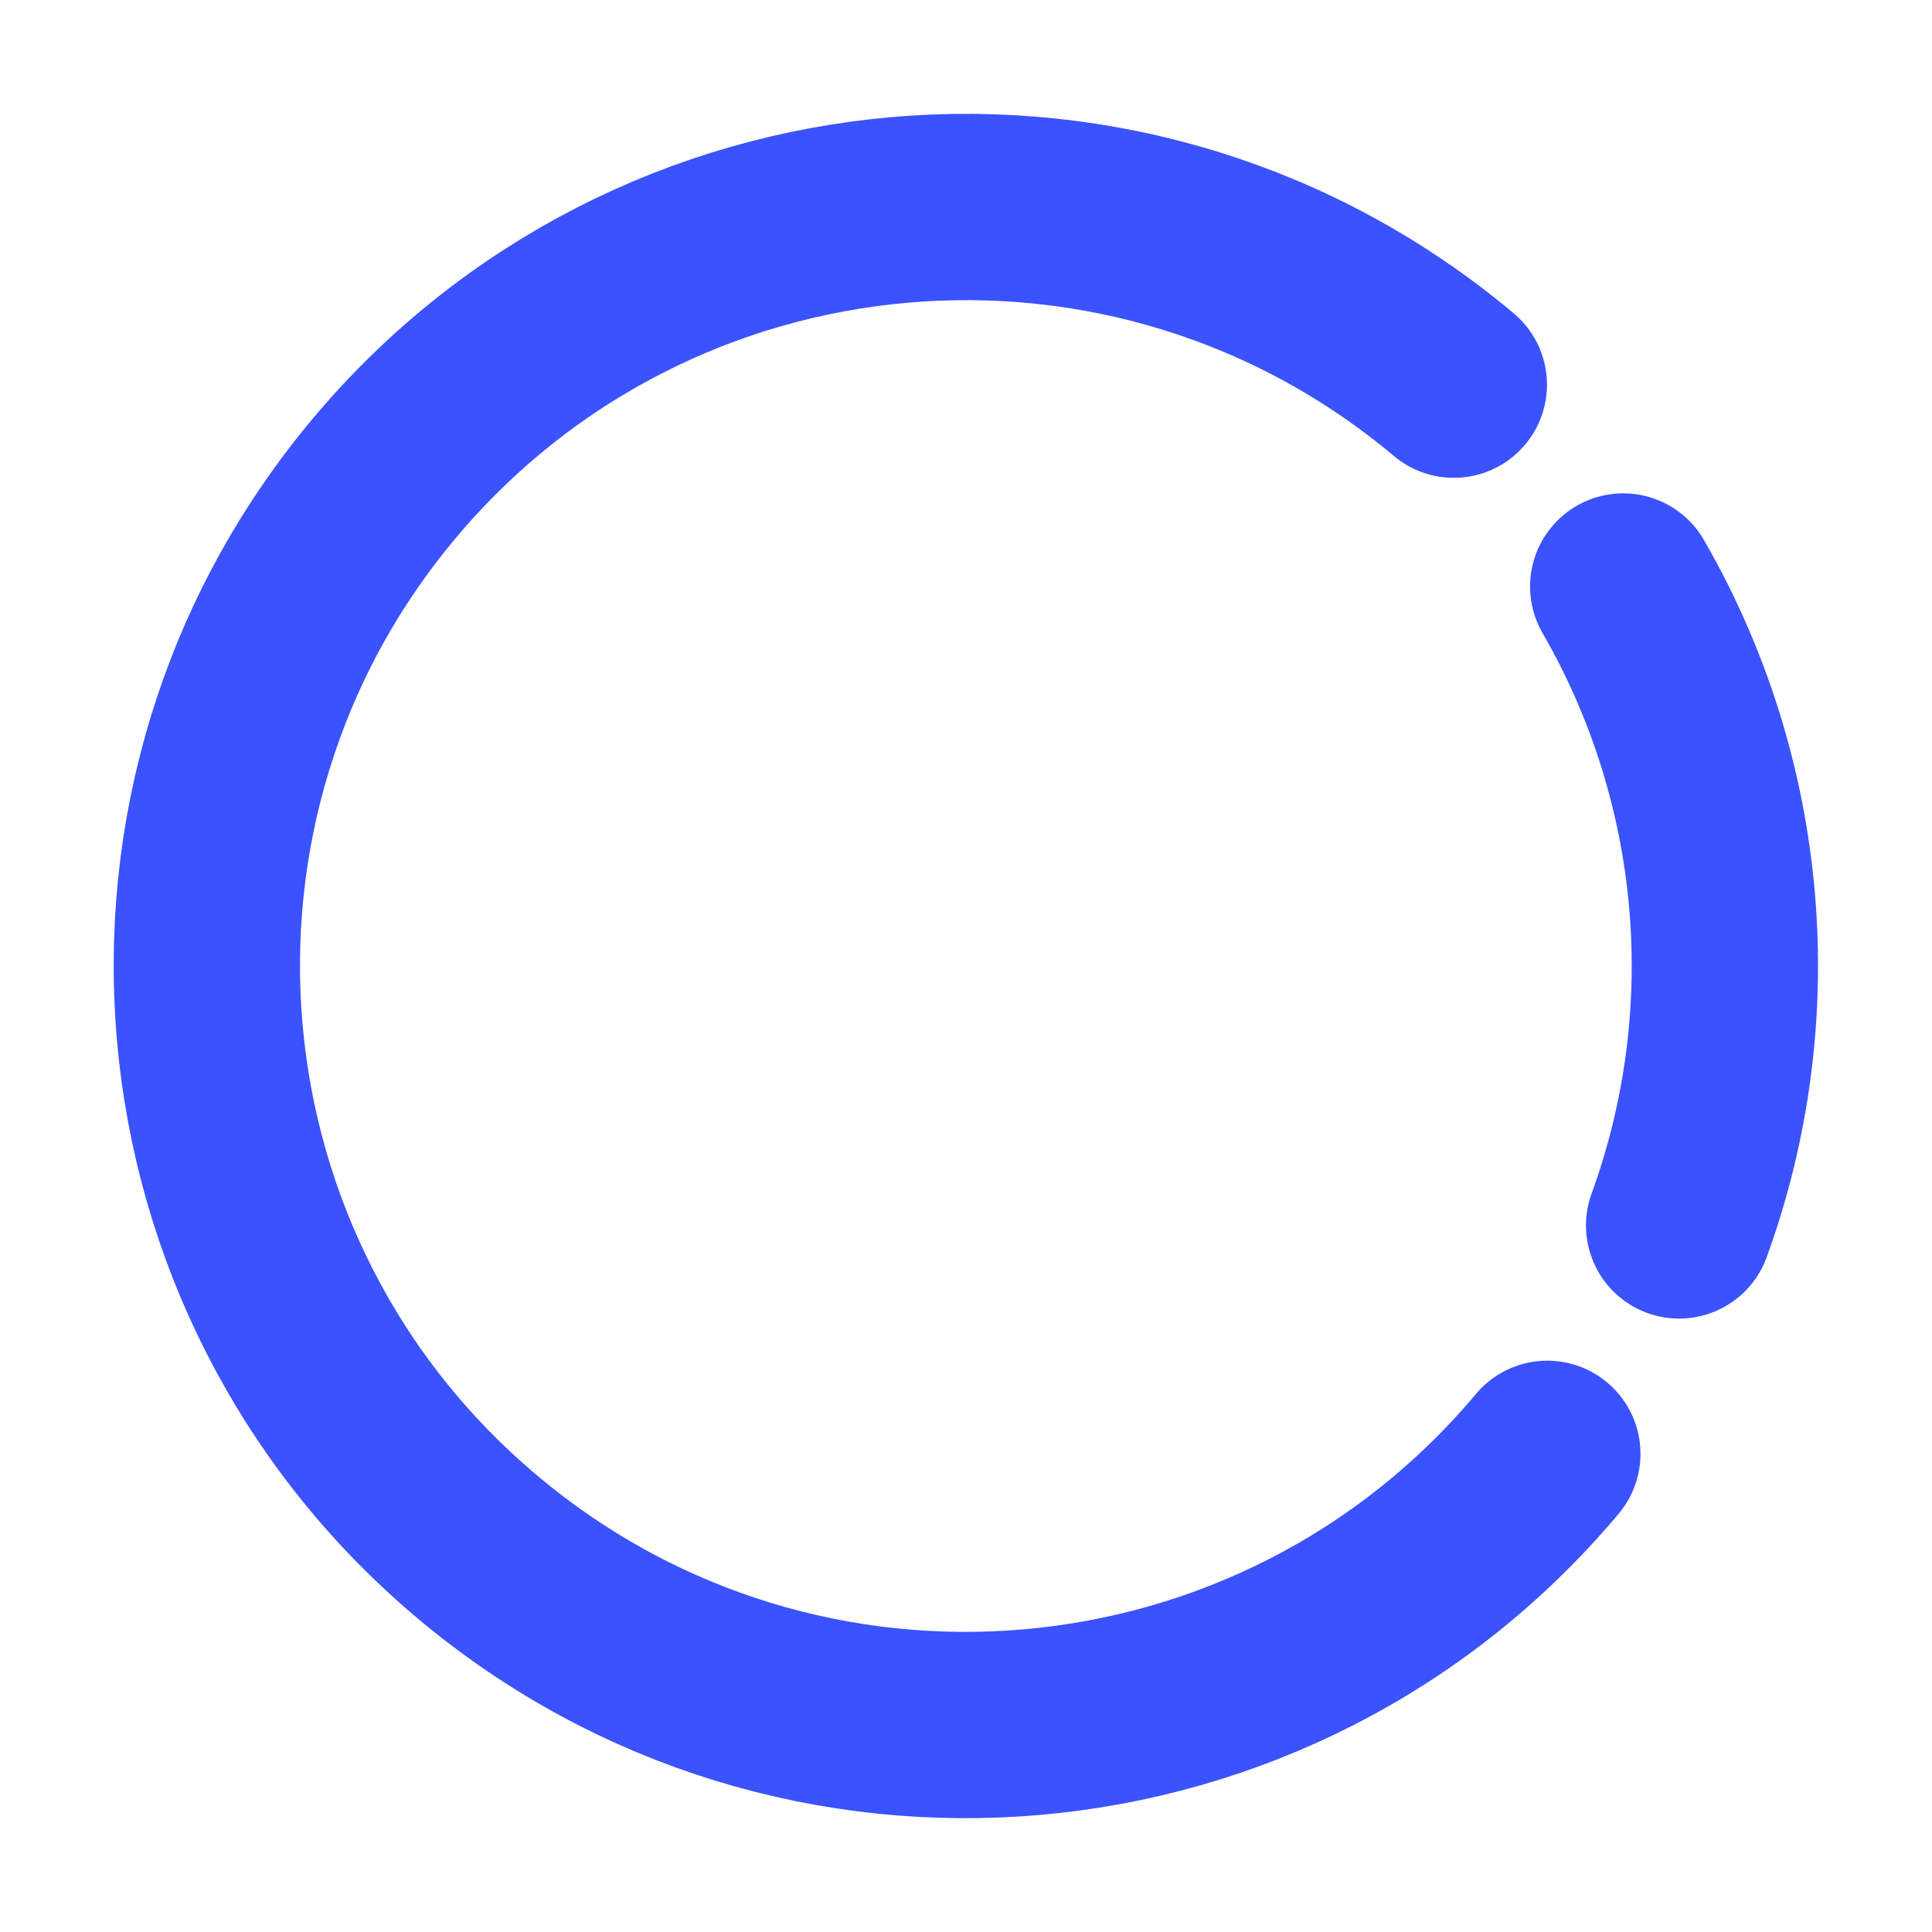
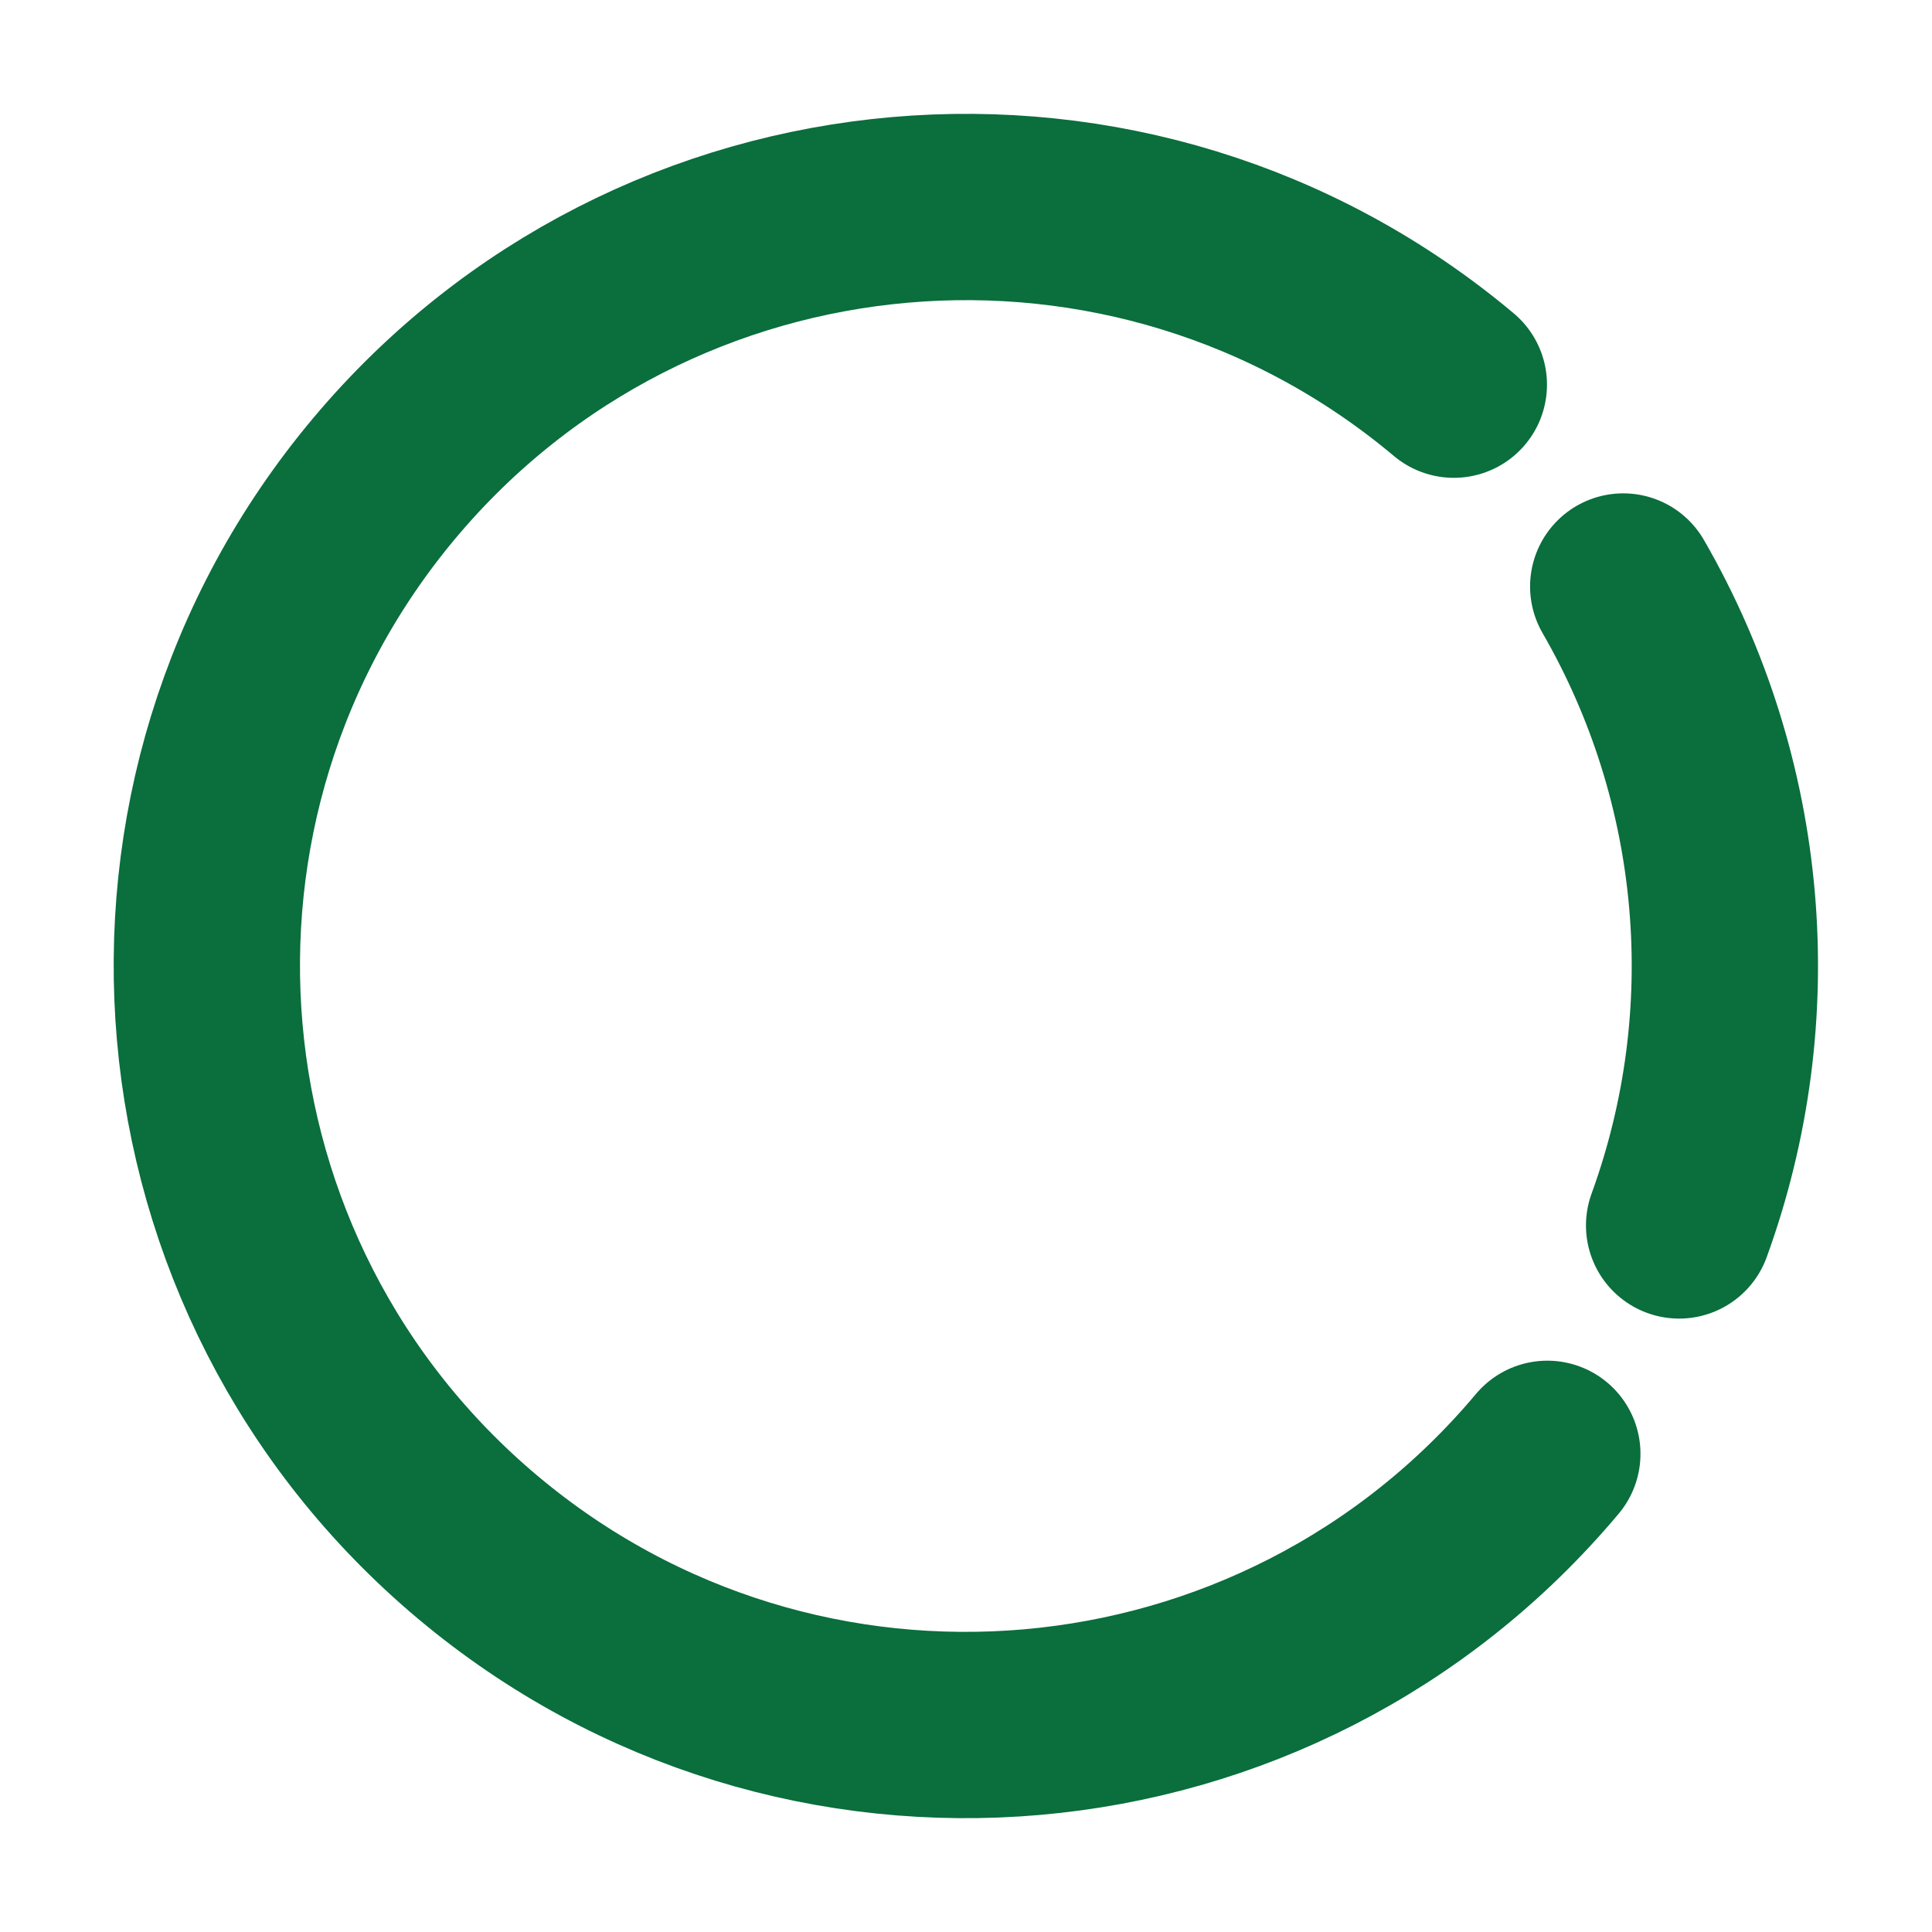
<svg xmlns="http://www.w3.org/2000/svg" viewBox="0 0 56 56" fill="none">
-   <g stroke="#3b52ff" stroke-width="5.4" stroke-linecap="round">
+   <g stroke="#0a6e3d" stroke-width="5.4" stroke-linecap="round">
    <path d="M44.85 42.14 A22 22 0 1 1 42.14 11.15" />
    <path d="M47.05 17 A22 22 0 0 1 48.67 35.52" />
  </g>
</svg>
